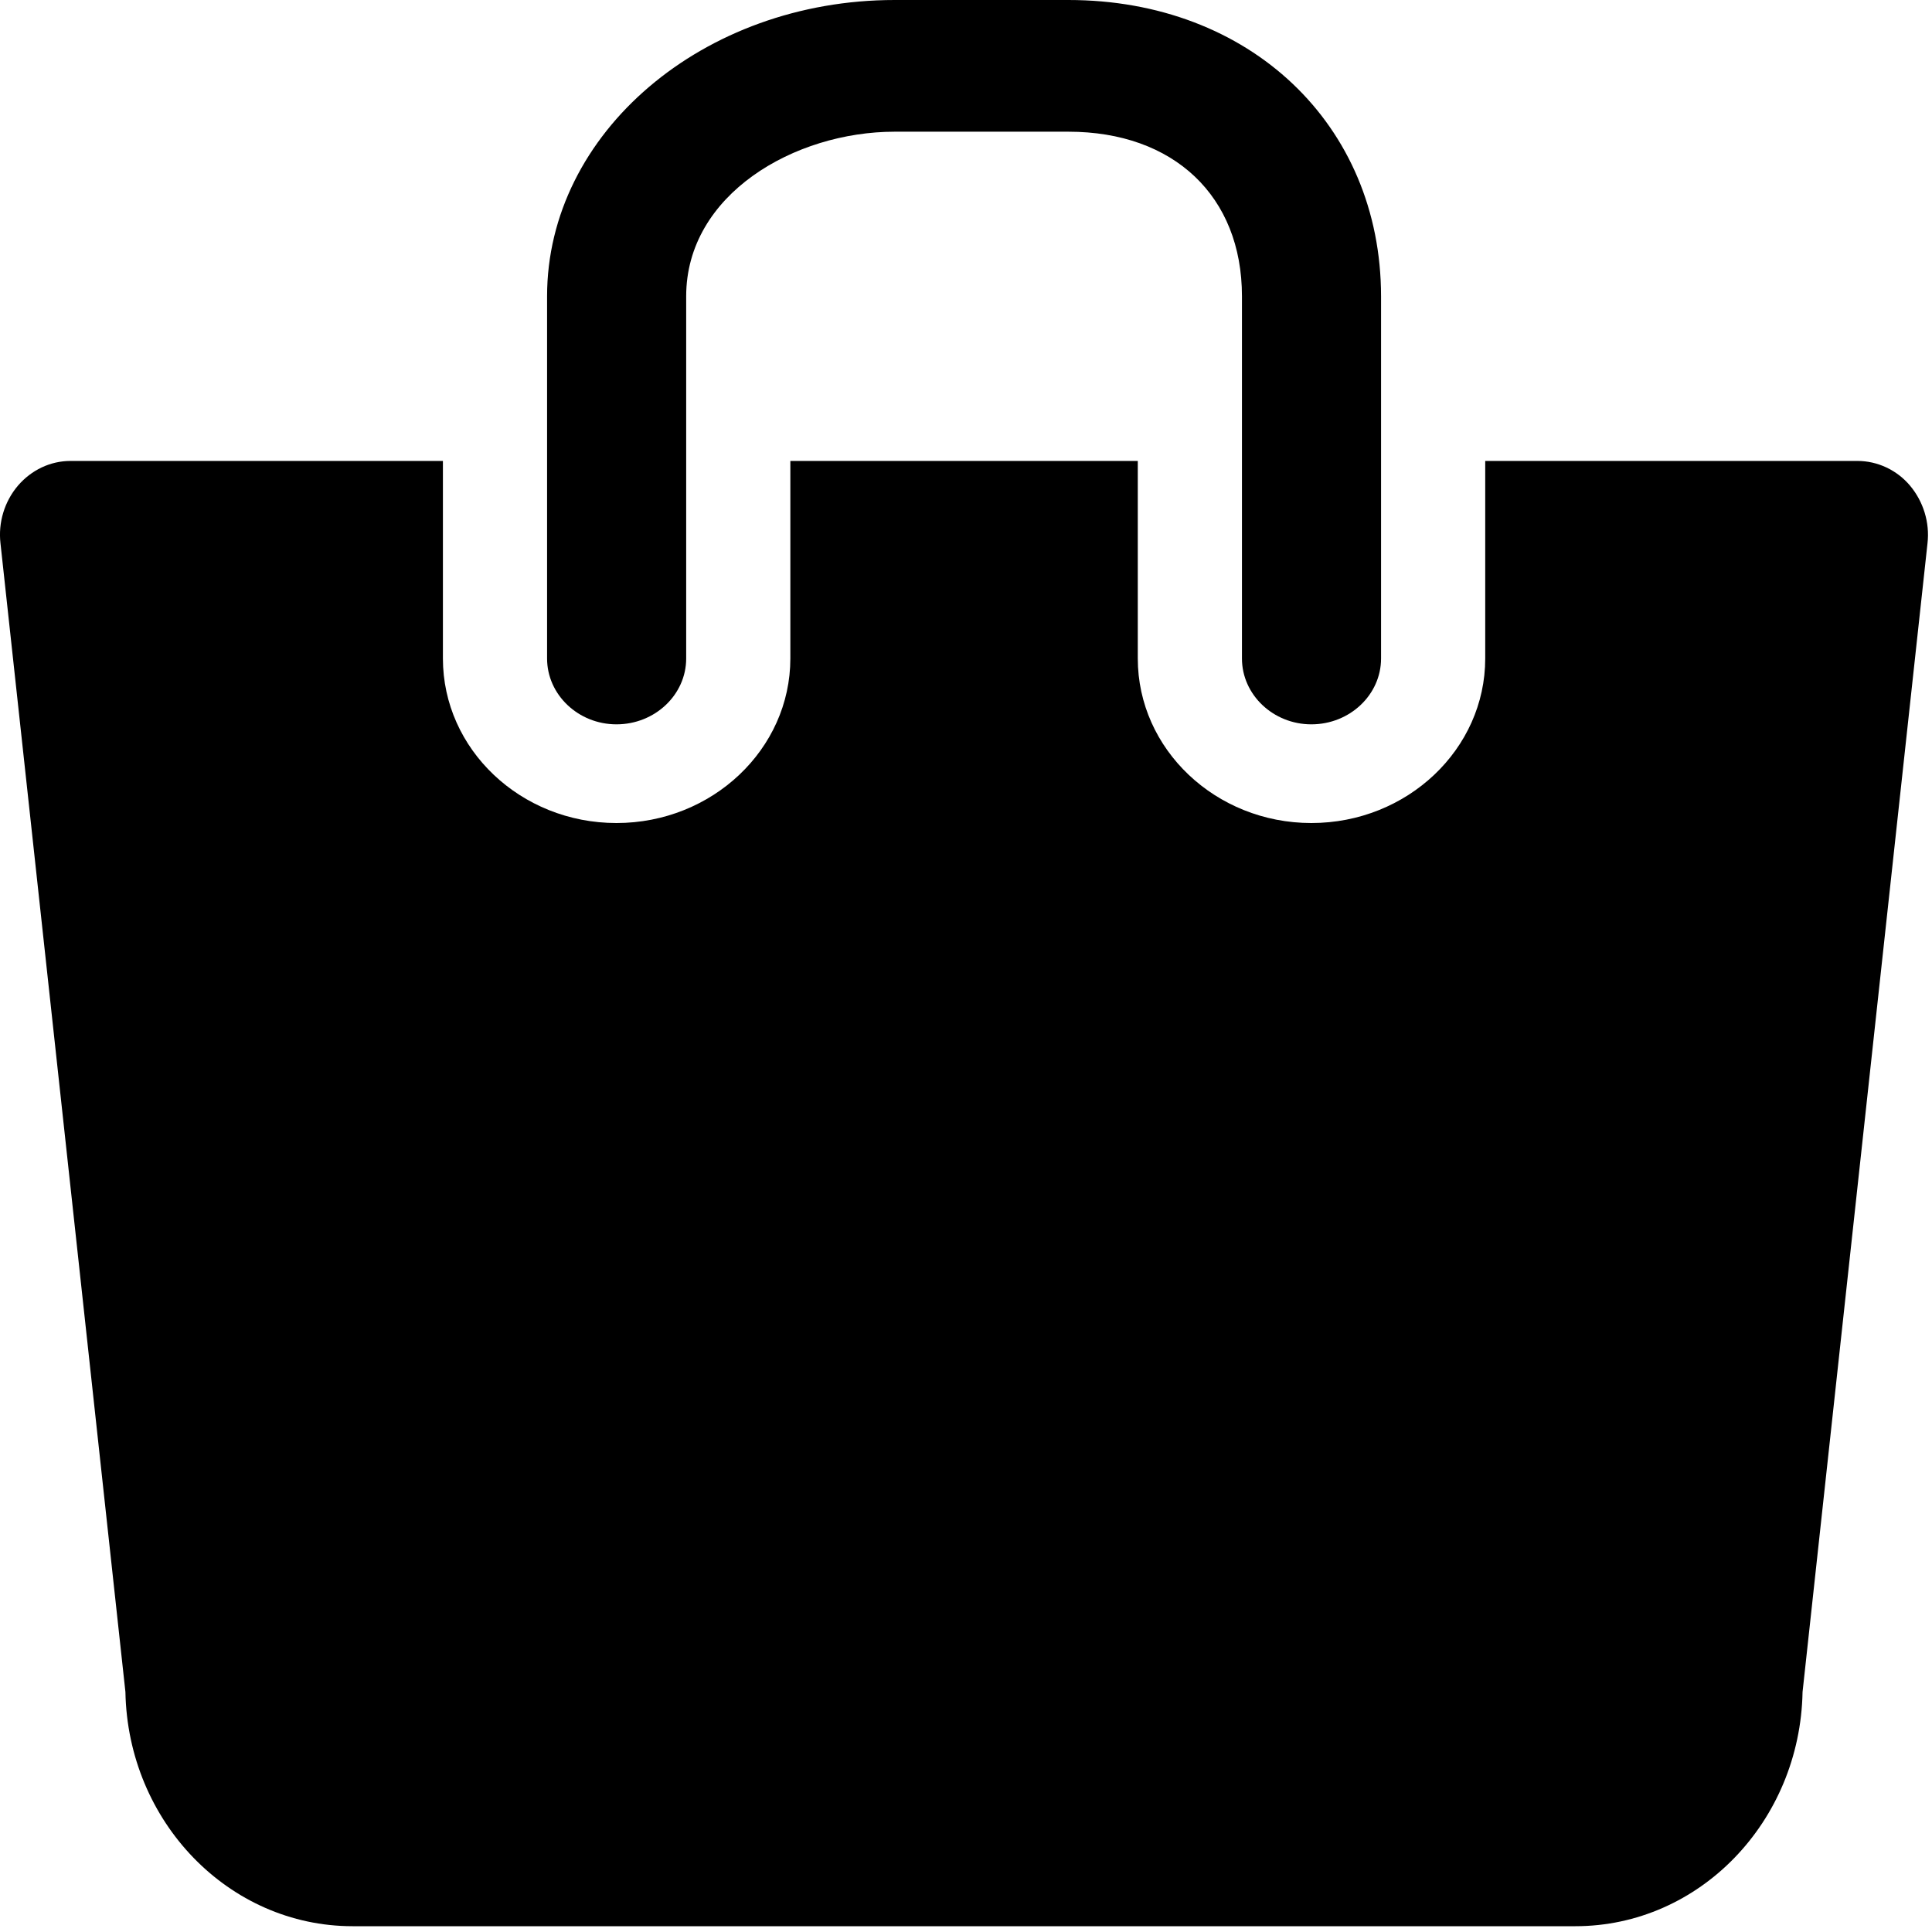
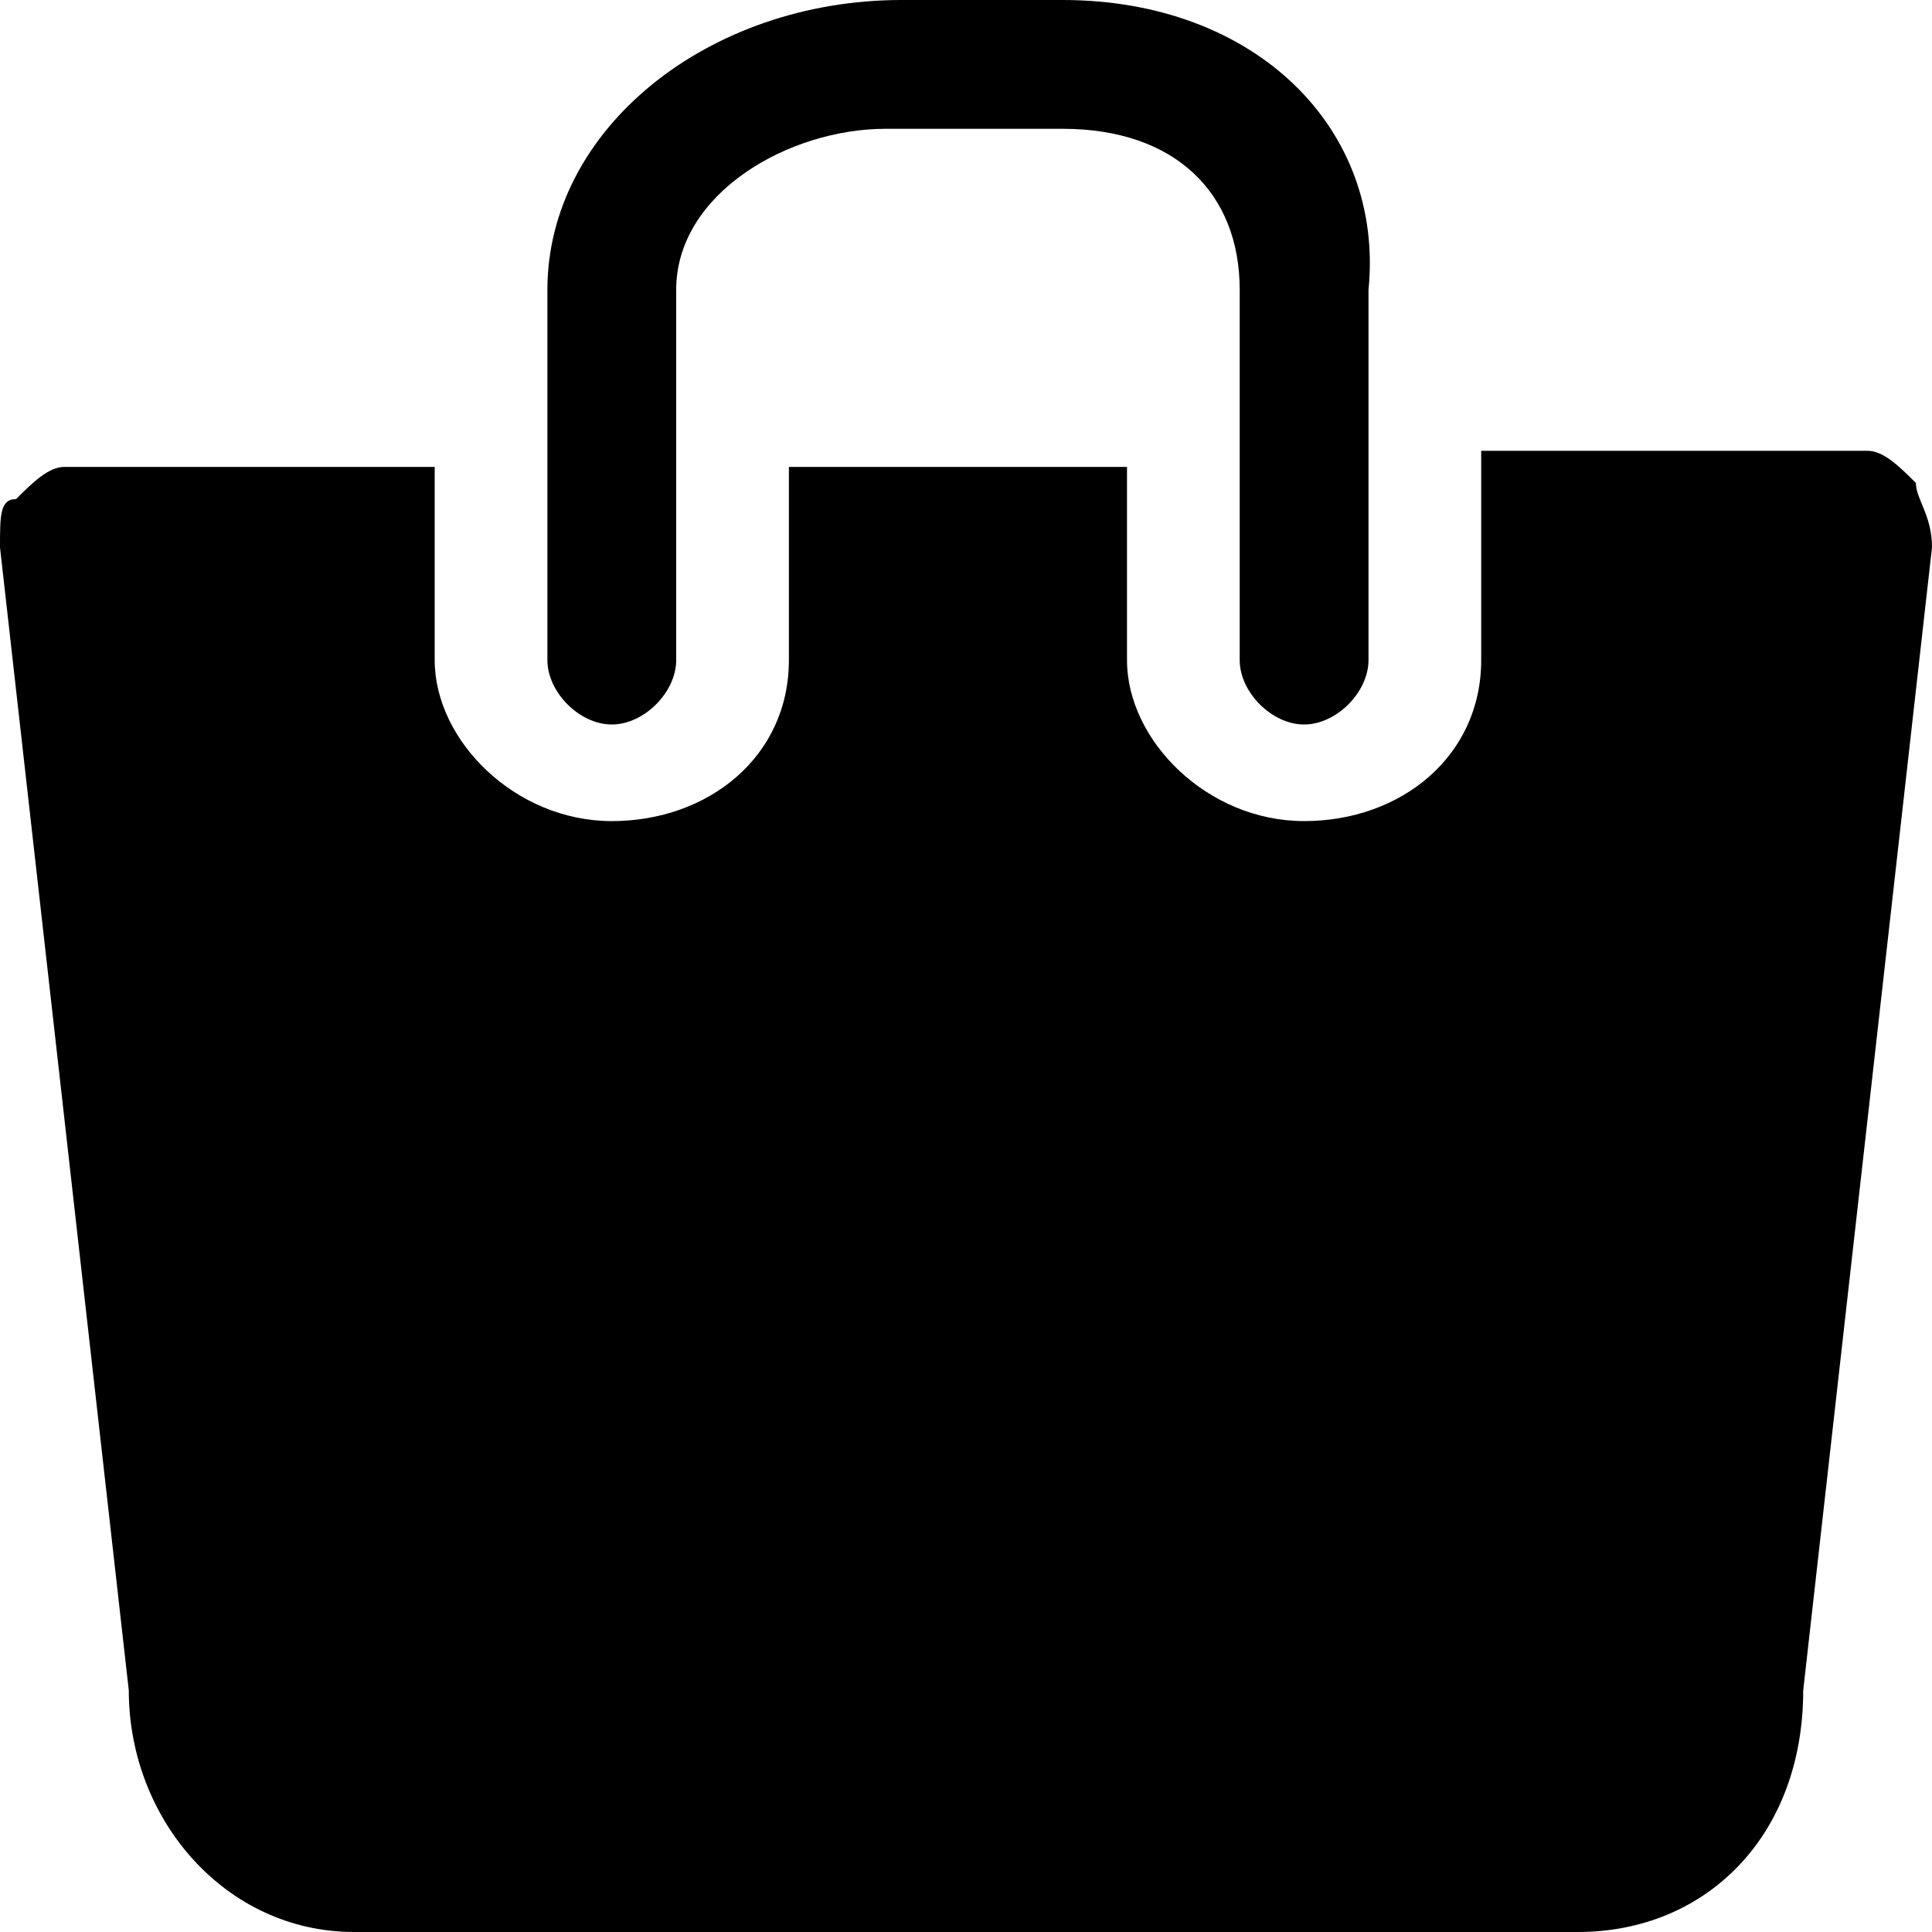
- <svg xmlns="http://www.w3.org/2000/svg" version="1.1" id="Layer_1" x="0px" y="0px" width="12px" height="12px" viewBox="0 0 12 12" enable-background="new 0 0 12 12" xml:space="preserve">
-   <g>
-     <path d="M11.864,3.017c-0.082-0.098-0.203-0.154-0.327-0.154H9.225V4.09c0,0.563-0.484,1.022-1.08,1.022   c-0.594,0-1.078-0.458-1.078-1.022V2.863H4.909V4.09c0,0.563-0.485,1.022-1.08,1.022c-0.595,0-1.078-0.458-1.078-1.022V2.863H0.438   c-0.125,0-0.243,0.056-0.327,0.154C0.028,3.115-0.012,3.245,0.003,3.375l0.776,7.134c0.015,0.806,0.642,1.455,1.411,1.455h7.595   c0.77,0,1.396-0.649,1.411-1.455l0.776-7.134C11.987,3.245,11.946,3.115,11.864,3.017z" />
-     <path d="M3.829,4.499c0.239,0,0.433-0.184,0.433-0.409V1.84c0-0.632,0.672-1.022,1.295-1.022h1.079   c0.655,0,1.078,0.401,1.078,1.022v2.25c0,0.225,0.194,0.409,0.431,0.409c0.239,0,0.433-0.184,0.433-0.409V1.84   C8.577,0.773,7.761,0,6.636,0H5.557C4.367,0,3.398,0.826,3.398,1.84v2.25C3.398,4.315,3.592,4.499,3.829,4.499z" />
-   </g>
+ <svg xmlns="http://www.w3.org/2000/svg" width="12" height="12" viewBox="0 0 12 12">
+   <path d="M11.9 3c-0.1-0.1-0.2-0.2-0.3-0.2H9.2V4.1c0 0.6-0.5 1-1.1 1 -0.6 0-1.1-0.5-1.1-1V2.9H4.9V4.1c0 0.6-0.5 1-1.1 1 -0.6 0-1.1-0.5-1.1-1V2.9H0.4c-0.1 0-0.2 0.1-0.3 0.2C0 3.1 0 3.2 0 3.4l0.8 7.1c0 0.8 0.6 1.5 1.4 1.5h7.6c0.8 0 1.4-0.6 1.4-1.5l0.8-7.1C12 3.2 11.9 3.1 11.9 3z" />
+   <path d="M3.8 4.5c0.2 0 0.4-0.2 0.4-0.4V1.8c0-0.6 0.7-1 1.3-1h1.1c0.7 0 1.1 0.4 1.1 1v2.3c0 0.2 0.2 0.4 0.4 0.4 0.2 0 0.4-0.2 0.4-0.4V1.8C8.6 0.8 7.8 0 6.6 0H5.6C4.4 0 3.4 0.8 3.4 1.8v2.3C3.4 4.3 3.6 4.5 3.8 4.5z" />
</svg>
